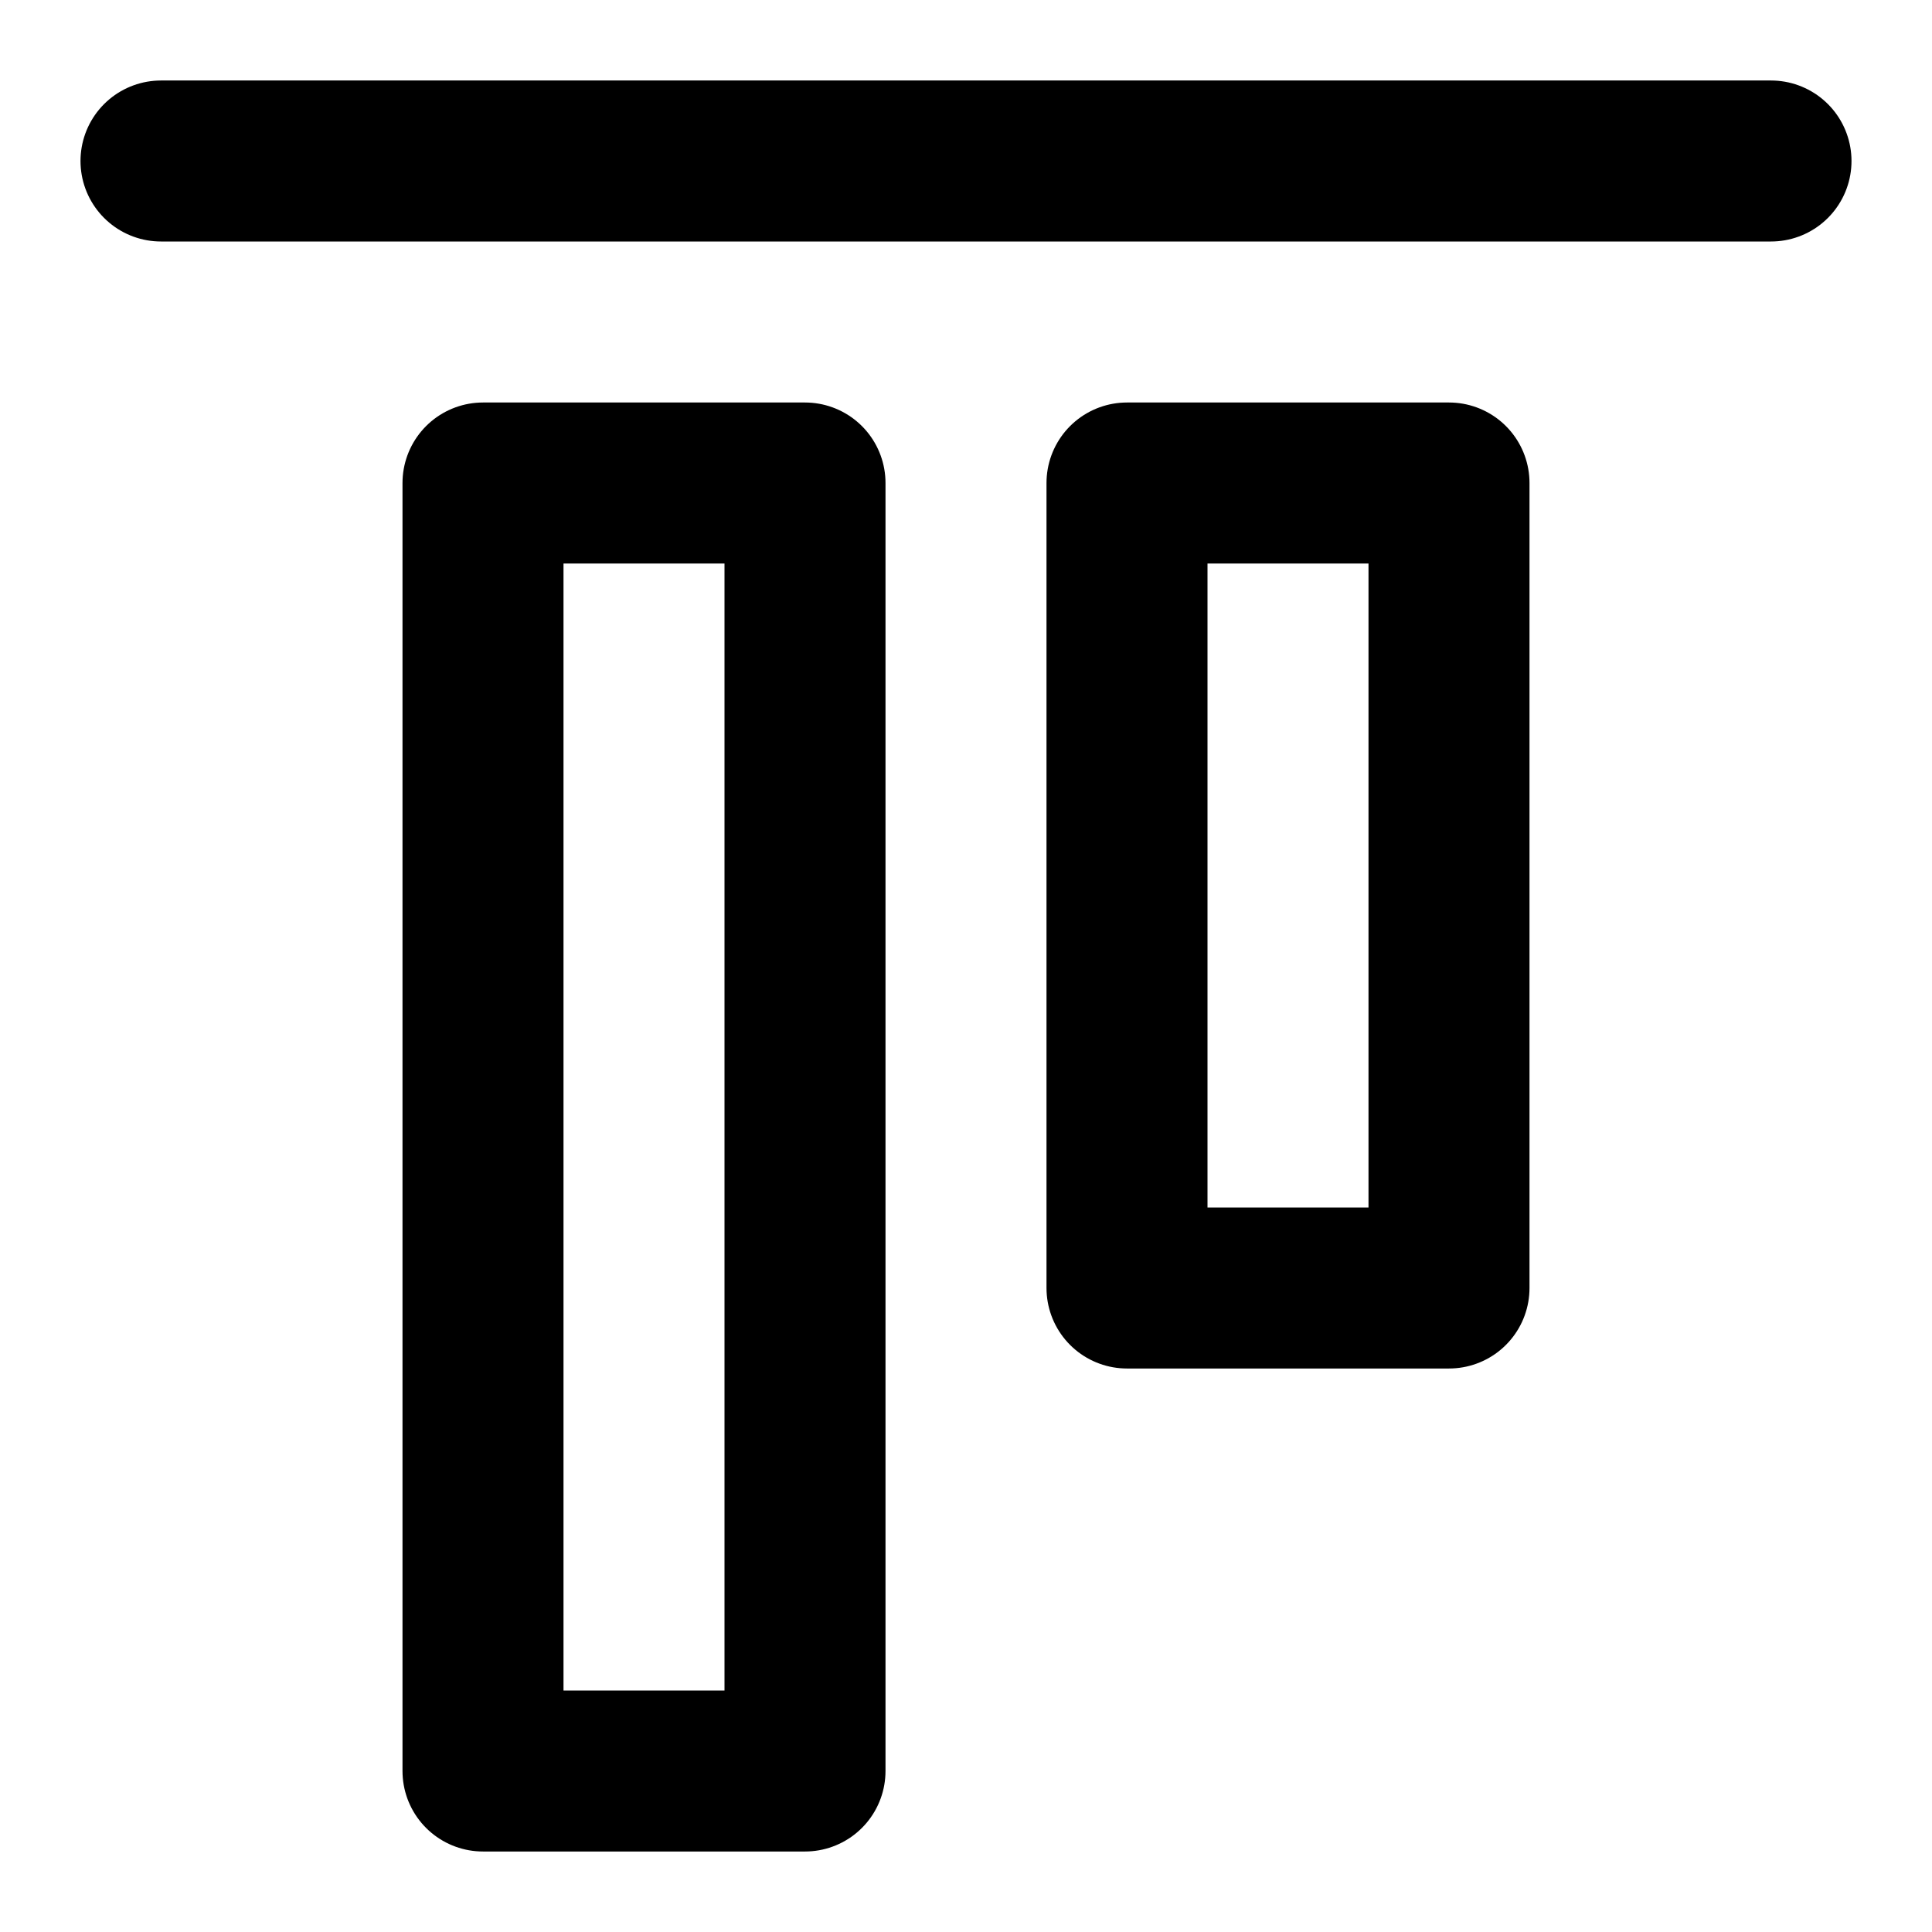
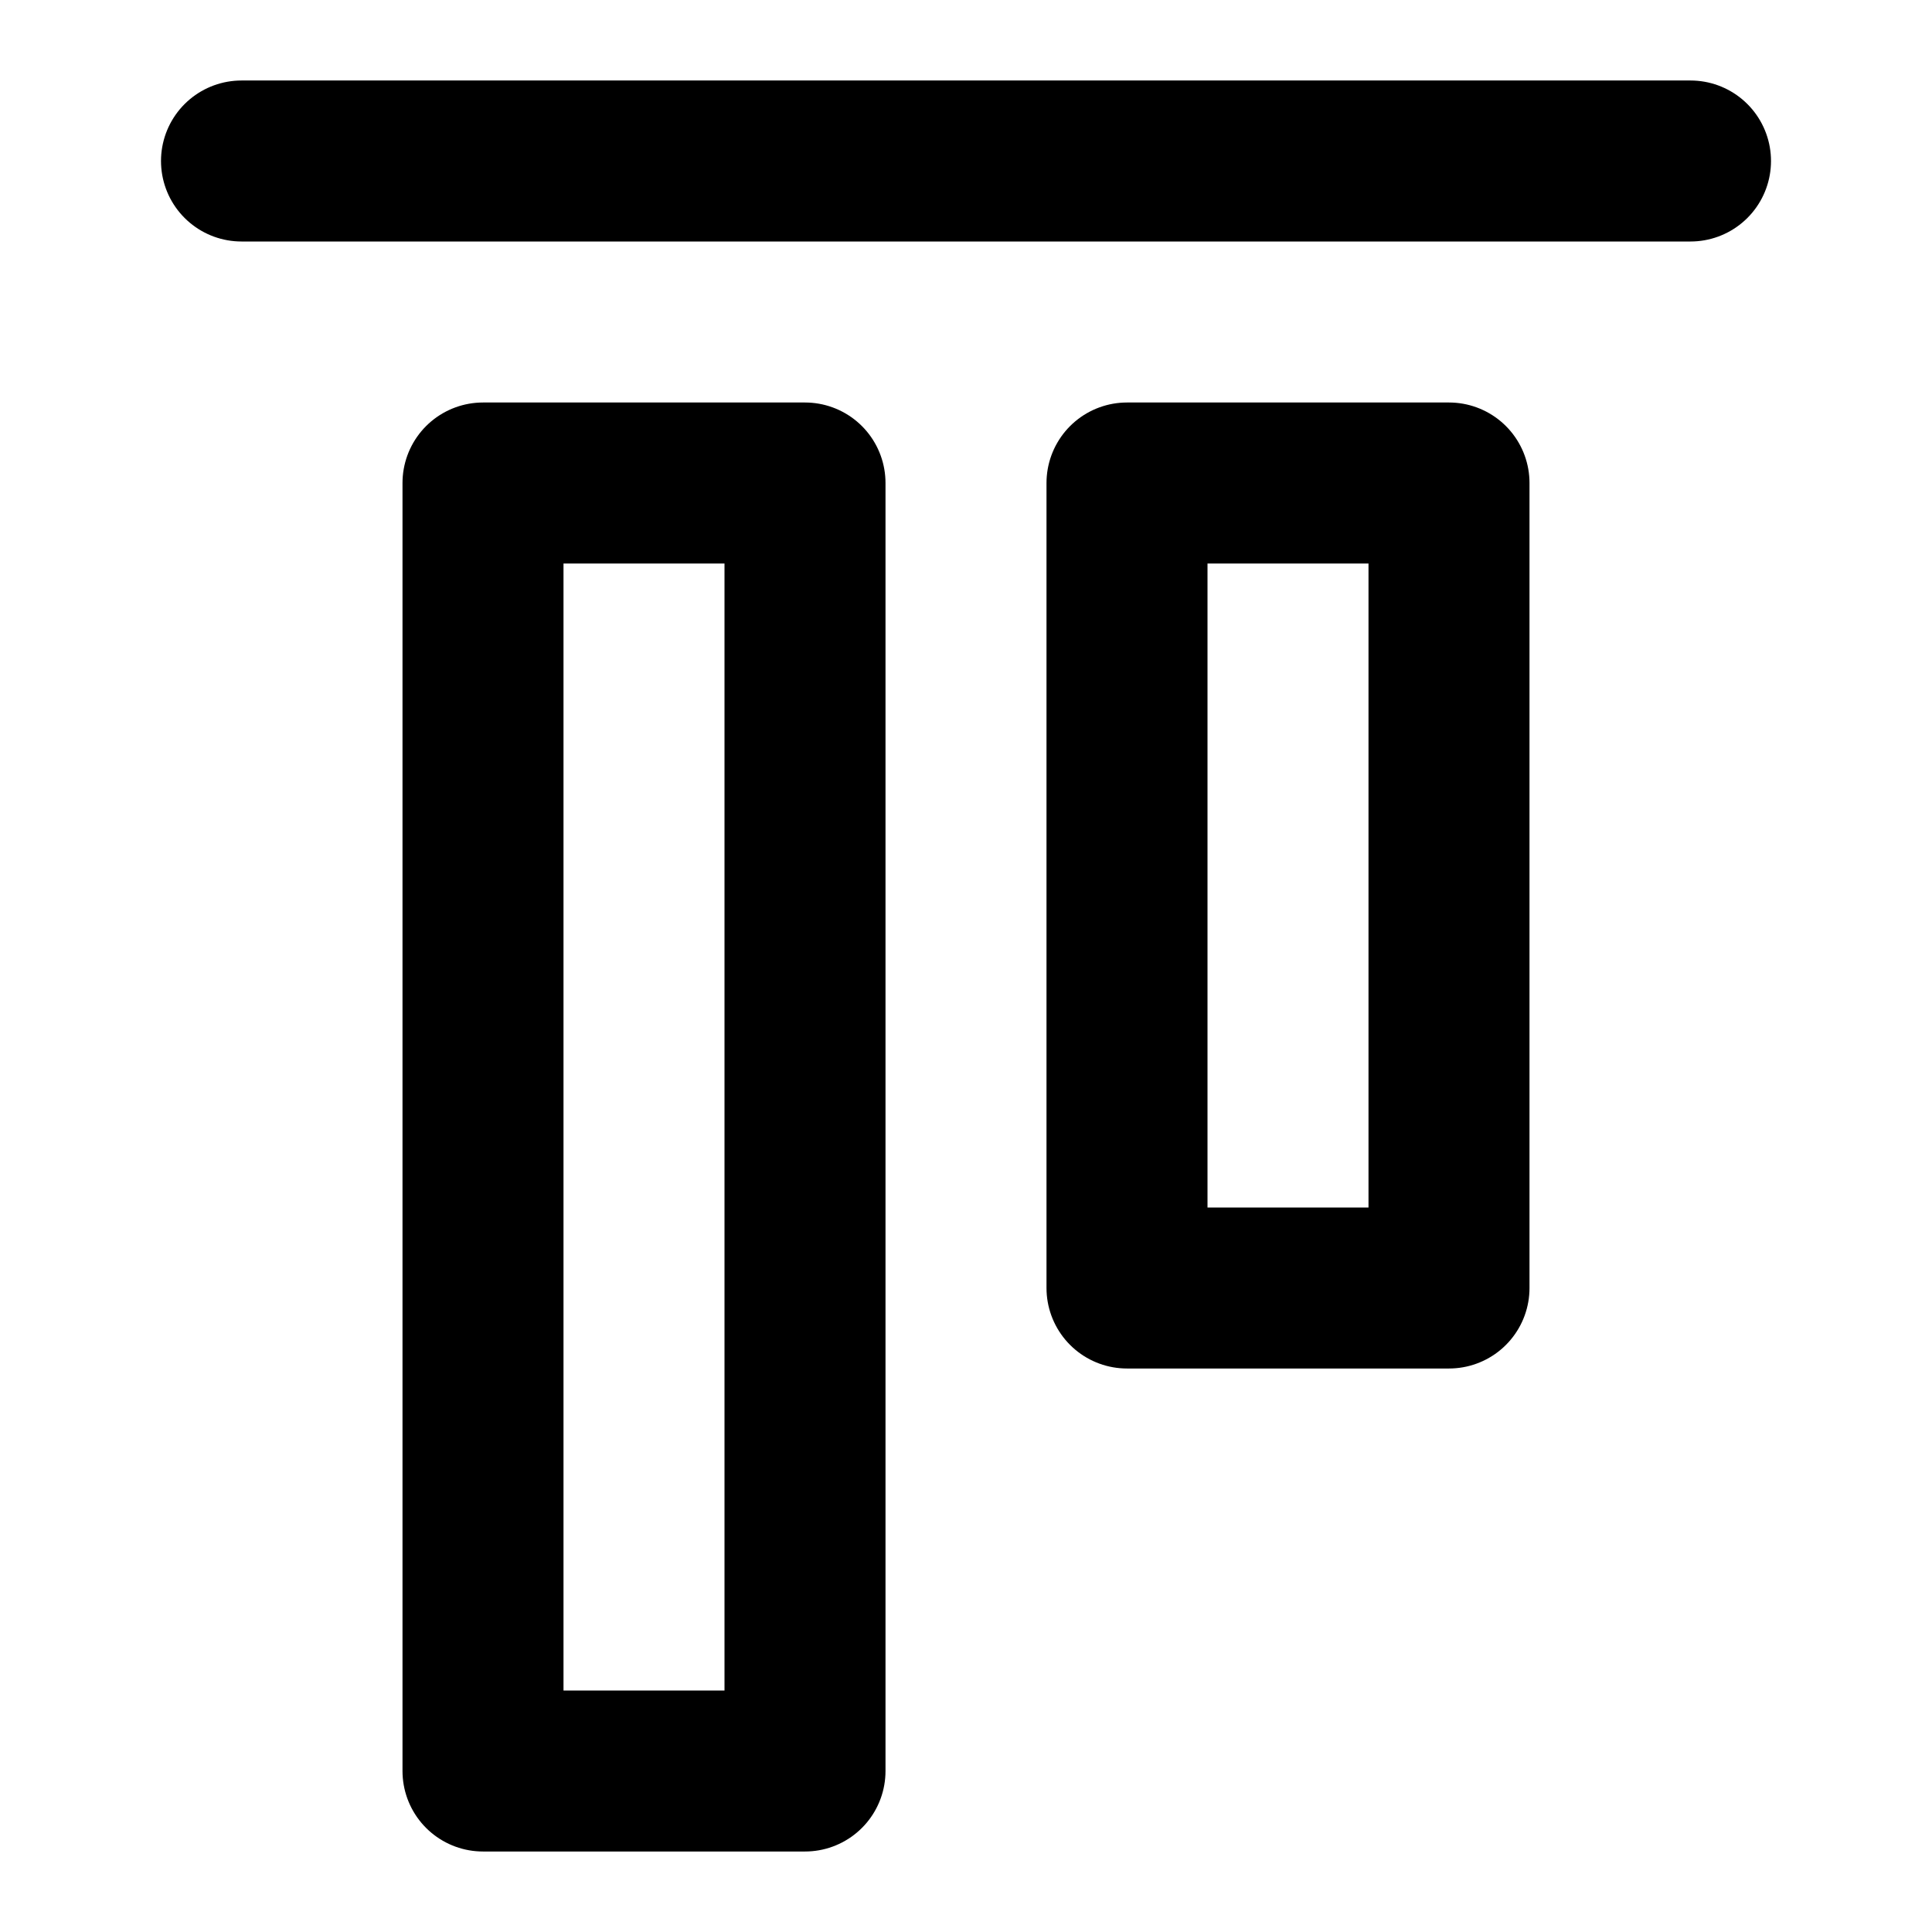
<svg xmlns="http://www.w3.org/2000/svg" width="24" height="24" viewBox="0 0 24 24" fill="none">
-   <path d="M22 2L2 2" stroke="black" stroke-width="2" stroke-miterlimit="5.759" stroke-linecap="round" />
+   <path d="M21 2L3 2" stroke="black" stroke-width="2" stroke-miterlimit="5.759" stroke-linecap="round" />
  <path d="M6 22L6 6L10 6L10 22H6Z" stroke="black" stroke-width="2" stroke-miterlimit="5.759" stroke-linecap="round" stroke-linejoin="round" />
  <path d="M14 16L14 6L18 6L18 16H14Z" stroke="black" stroke-width="2" stroke-miterlimit="5.759" stroke-linecap="round" stroke-linejoin="round" />
</svg>
